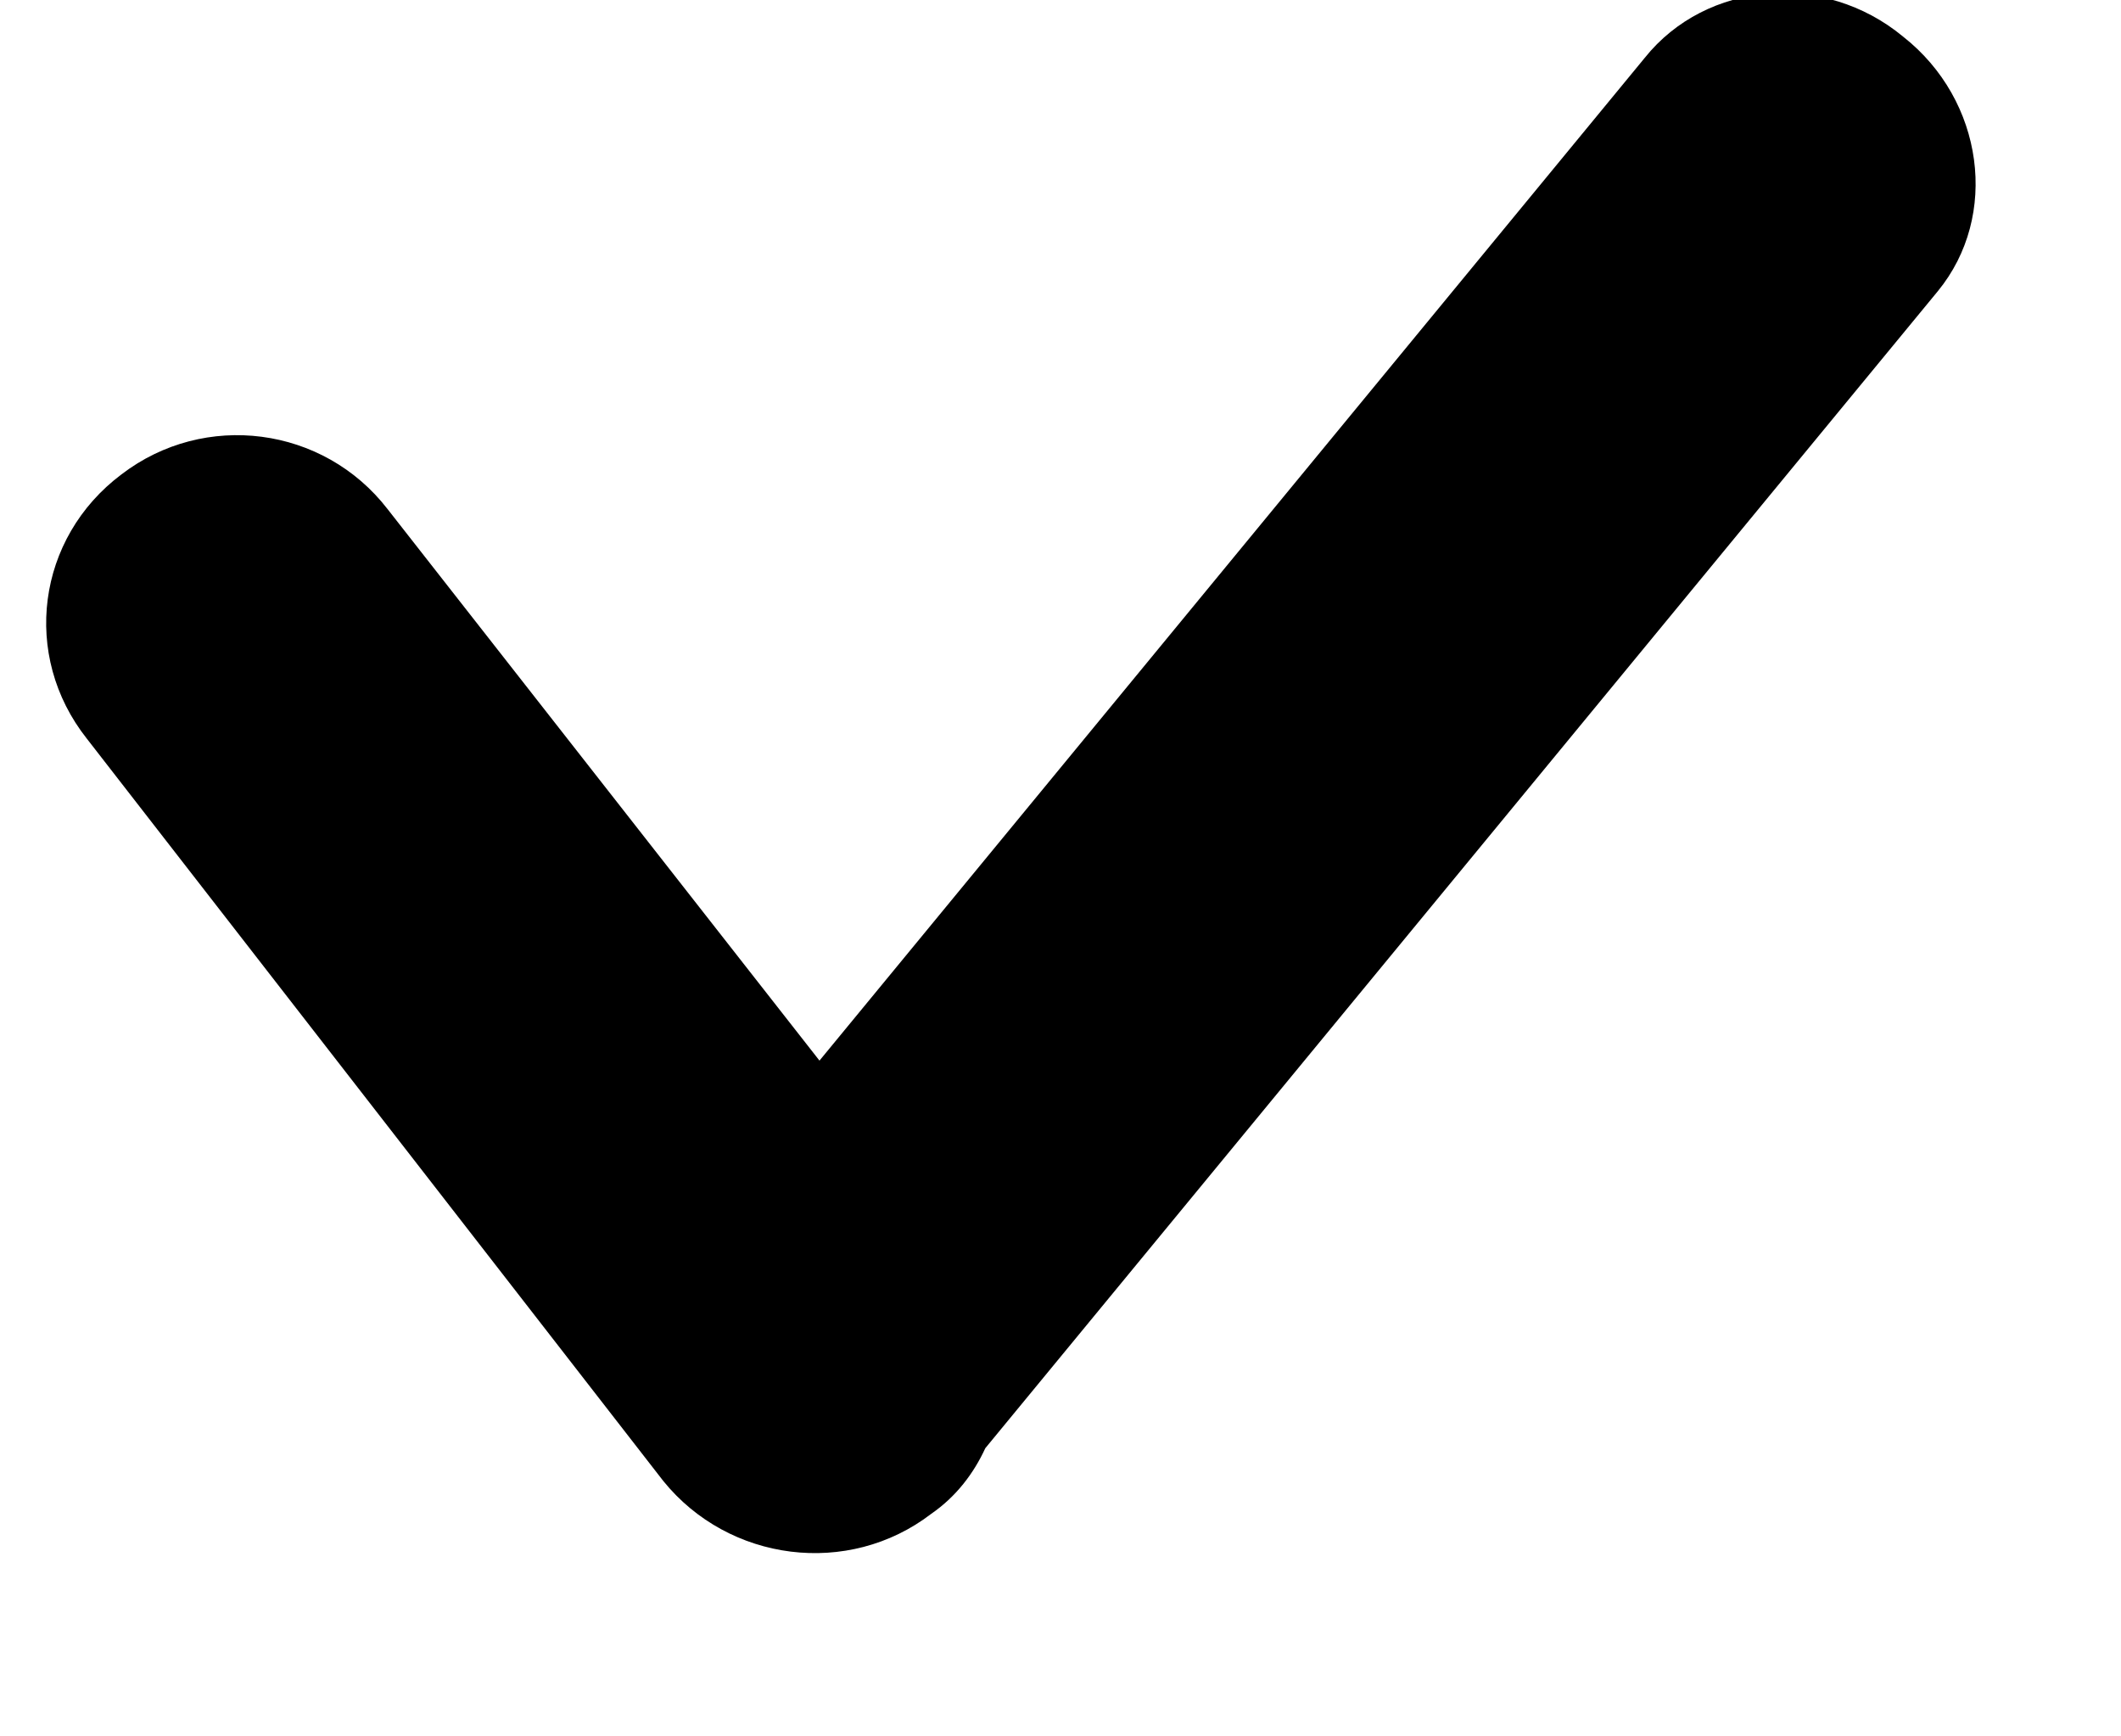
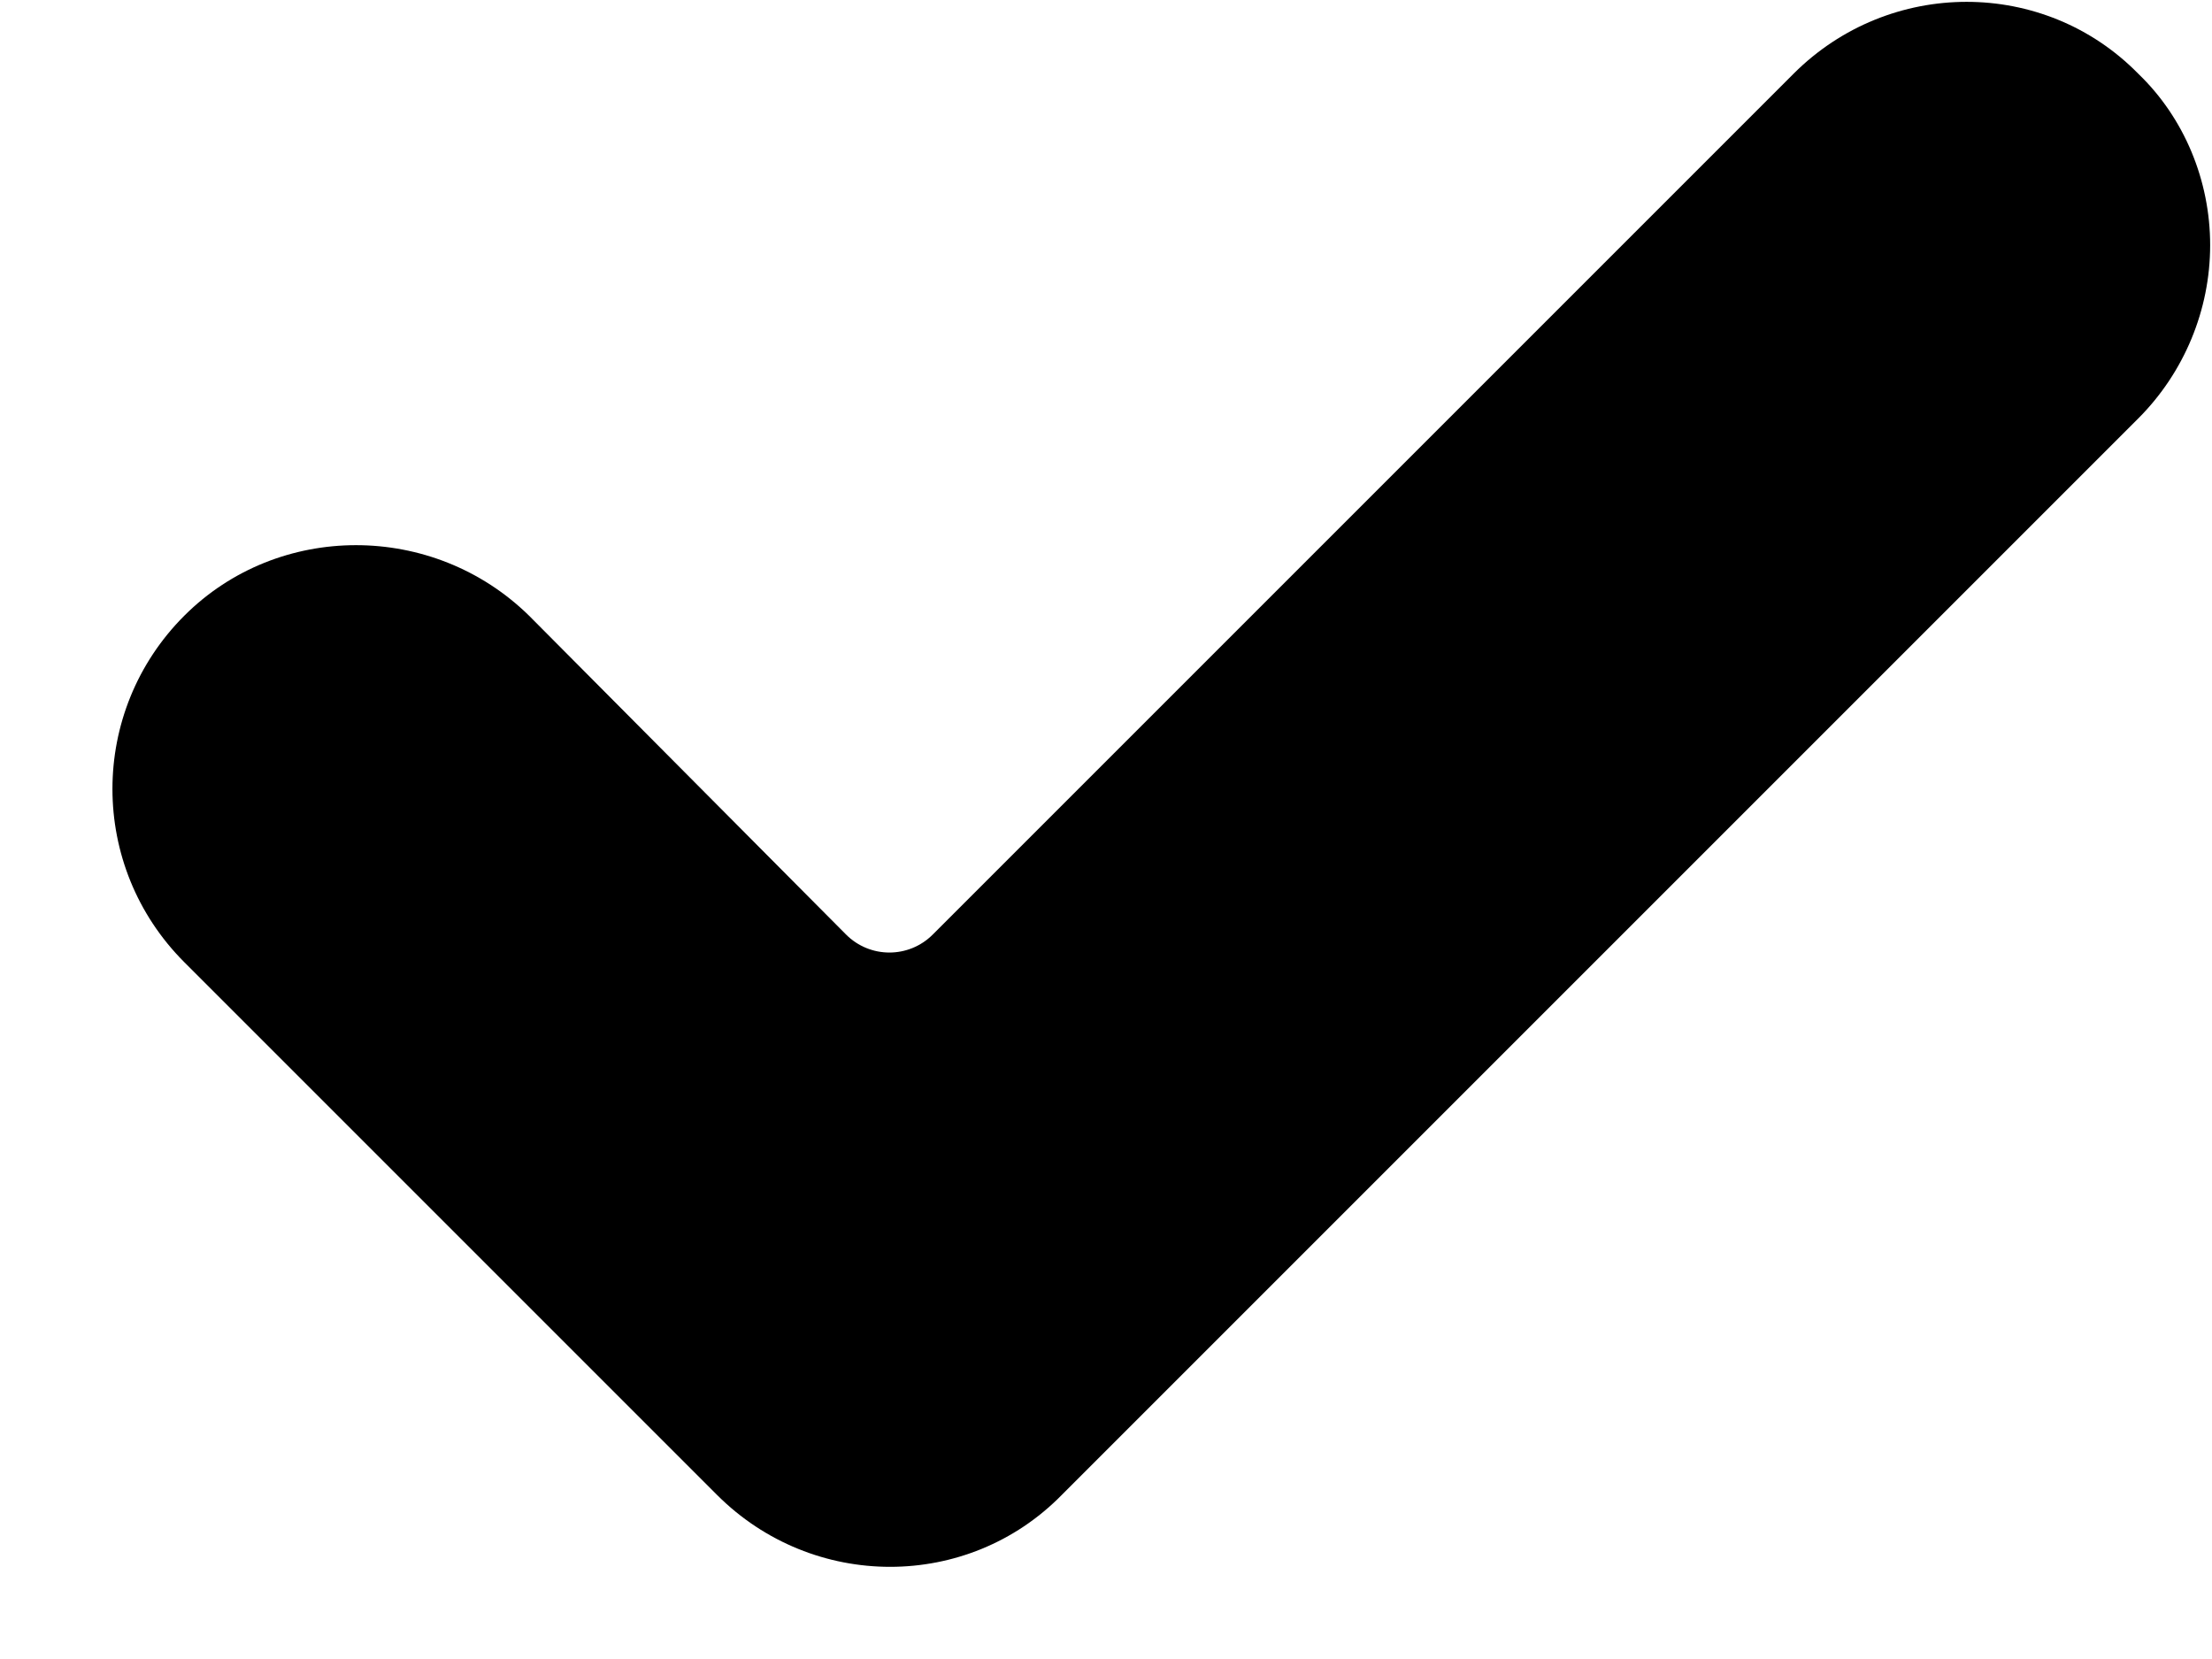
- <svg xmlns="http://www.w3.org/2000/svg" width="22" height="18" viewBox="0 0 11 9">
-   <path d="M9.87.19C9.46-.15 8.85-.1 8.53.3L4.25 5.5 2.01 2.64a.986.986 0 0 0-1.38-.18c-.44.33-.52.94-.18 1.37l2.99 3.85c.34.42.96.5 1.39.17.13-.09.22-.21.28-.34l4.94-6c.32-.39.24-.99-.18-1.32z" />
+ <svg xmlns="http://www.w3.org/2000/svg" width="24" height="18" viewBox="0 0 12 9">
+   <path d="M5.76 8.11c-.51.52-1.35.52-1.87 0L1 5.22C.48 4.7.48 3.86 1 3.34c.51-.51 1.35-.51 1.87 0l1.72 1.73c.13.13.34.13.47 0L9.73.4c.52-.52 1.36-.52 1.87 0 .25.24.39.58.39.93 0 .35-.14.69-.39.94L5.76 8.11z" />
</svg>
